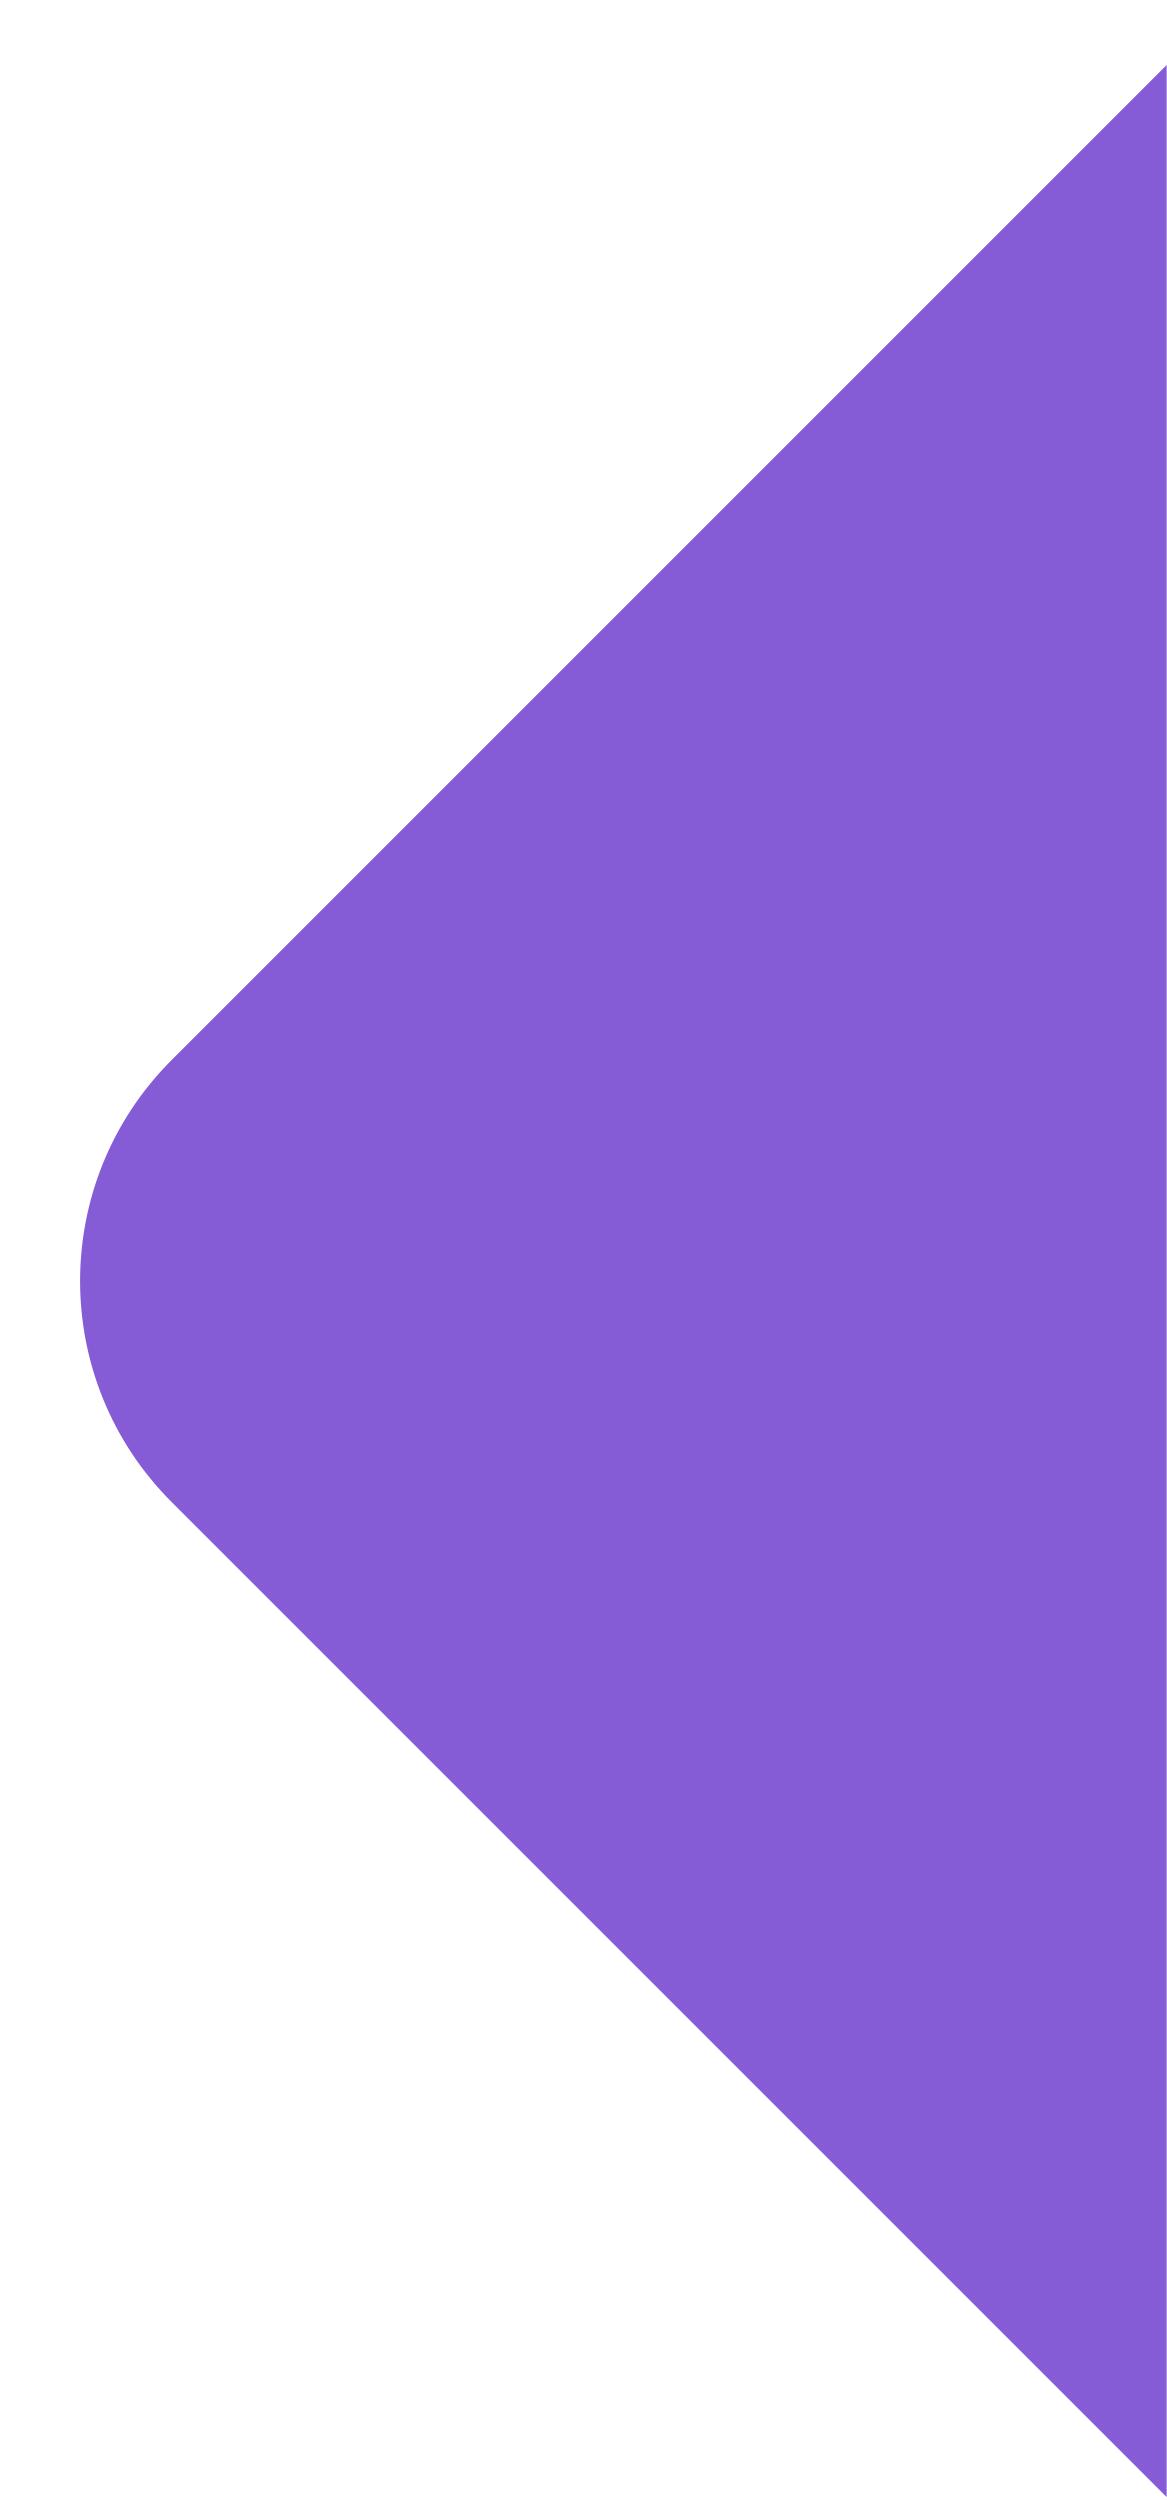
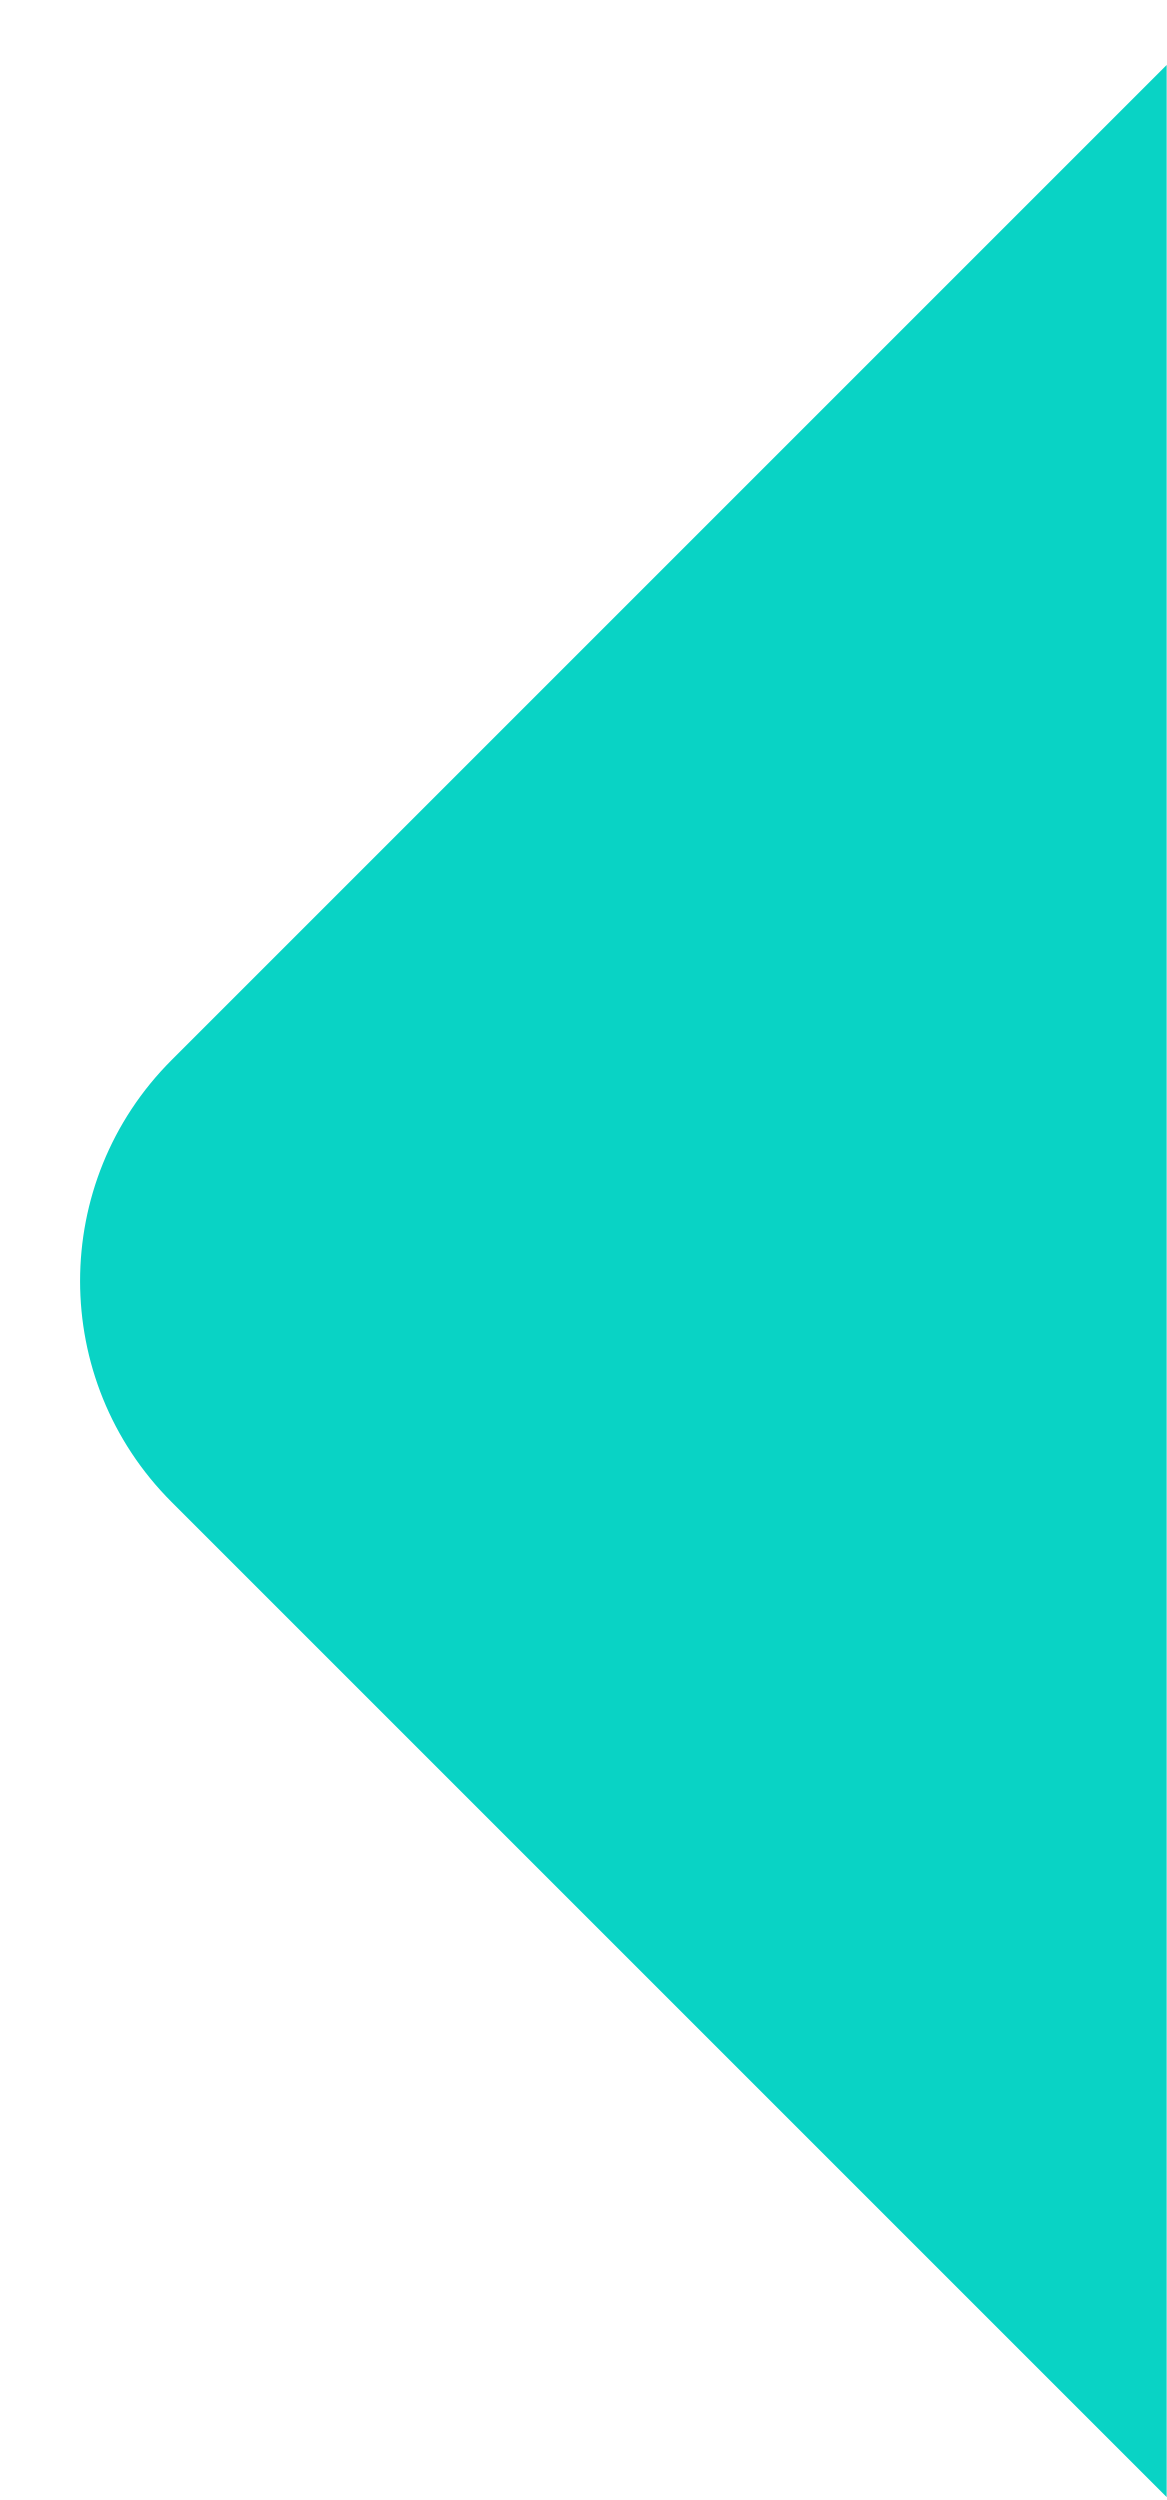
- <svg xmlns="http://www.w3.org/2000/svg" width="14" height="30" viewBox="0 0 14 30" fill="#855CD6">
-   <path d="M14 0.78L14 29.965L2.059 18.024C0.595 16.56 0.595 14.185 2.059 12.721L14 0.78Z" fill="#855CD6" />
+ <svg xmlns="http://www.w3.org/2000/svg" width="14" height="30" viewBox="0 0 14 30" fill="#09d3c5">
+   <path d="M14 0.78L14 29.965L2.059 18.024C0.595 16.56 0.595 14.185 2.059 12.721L14 0.78Z" fill="#09d3c5" />
</svg>
